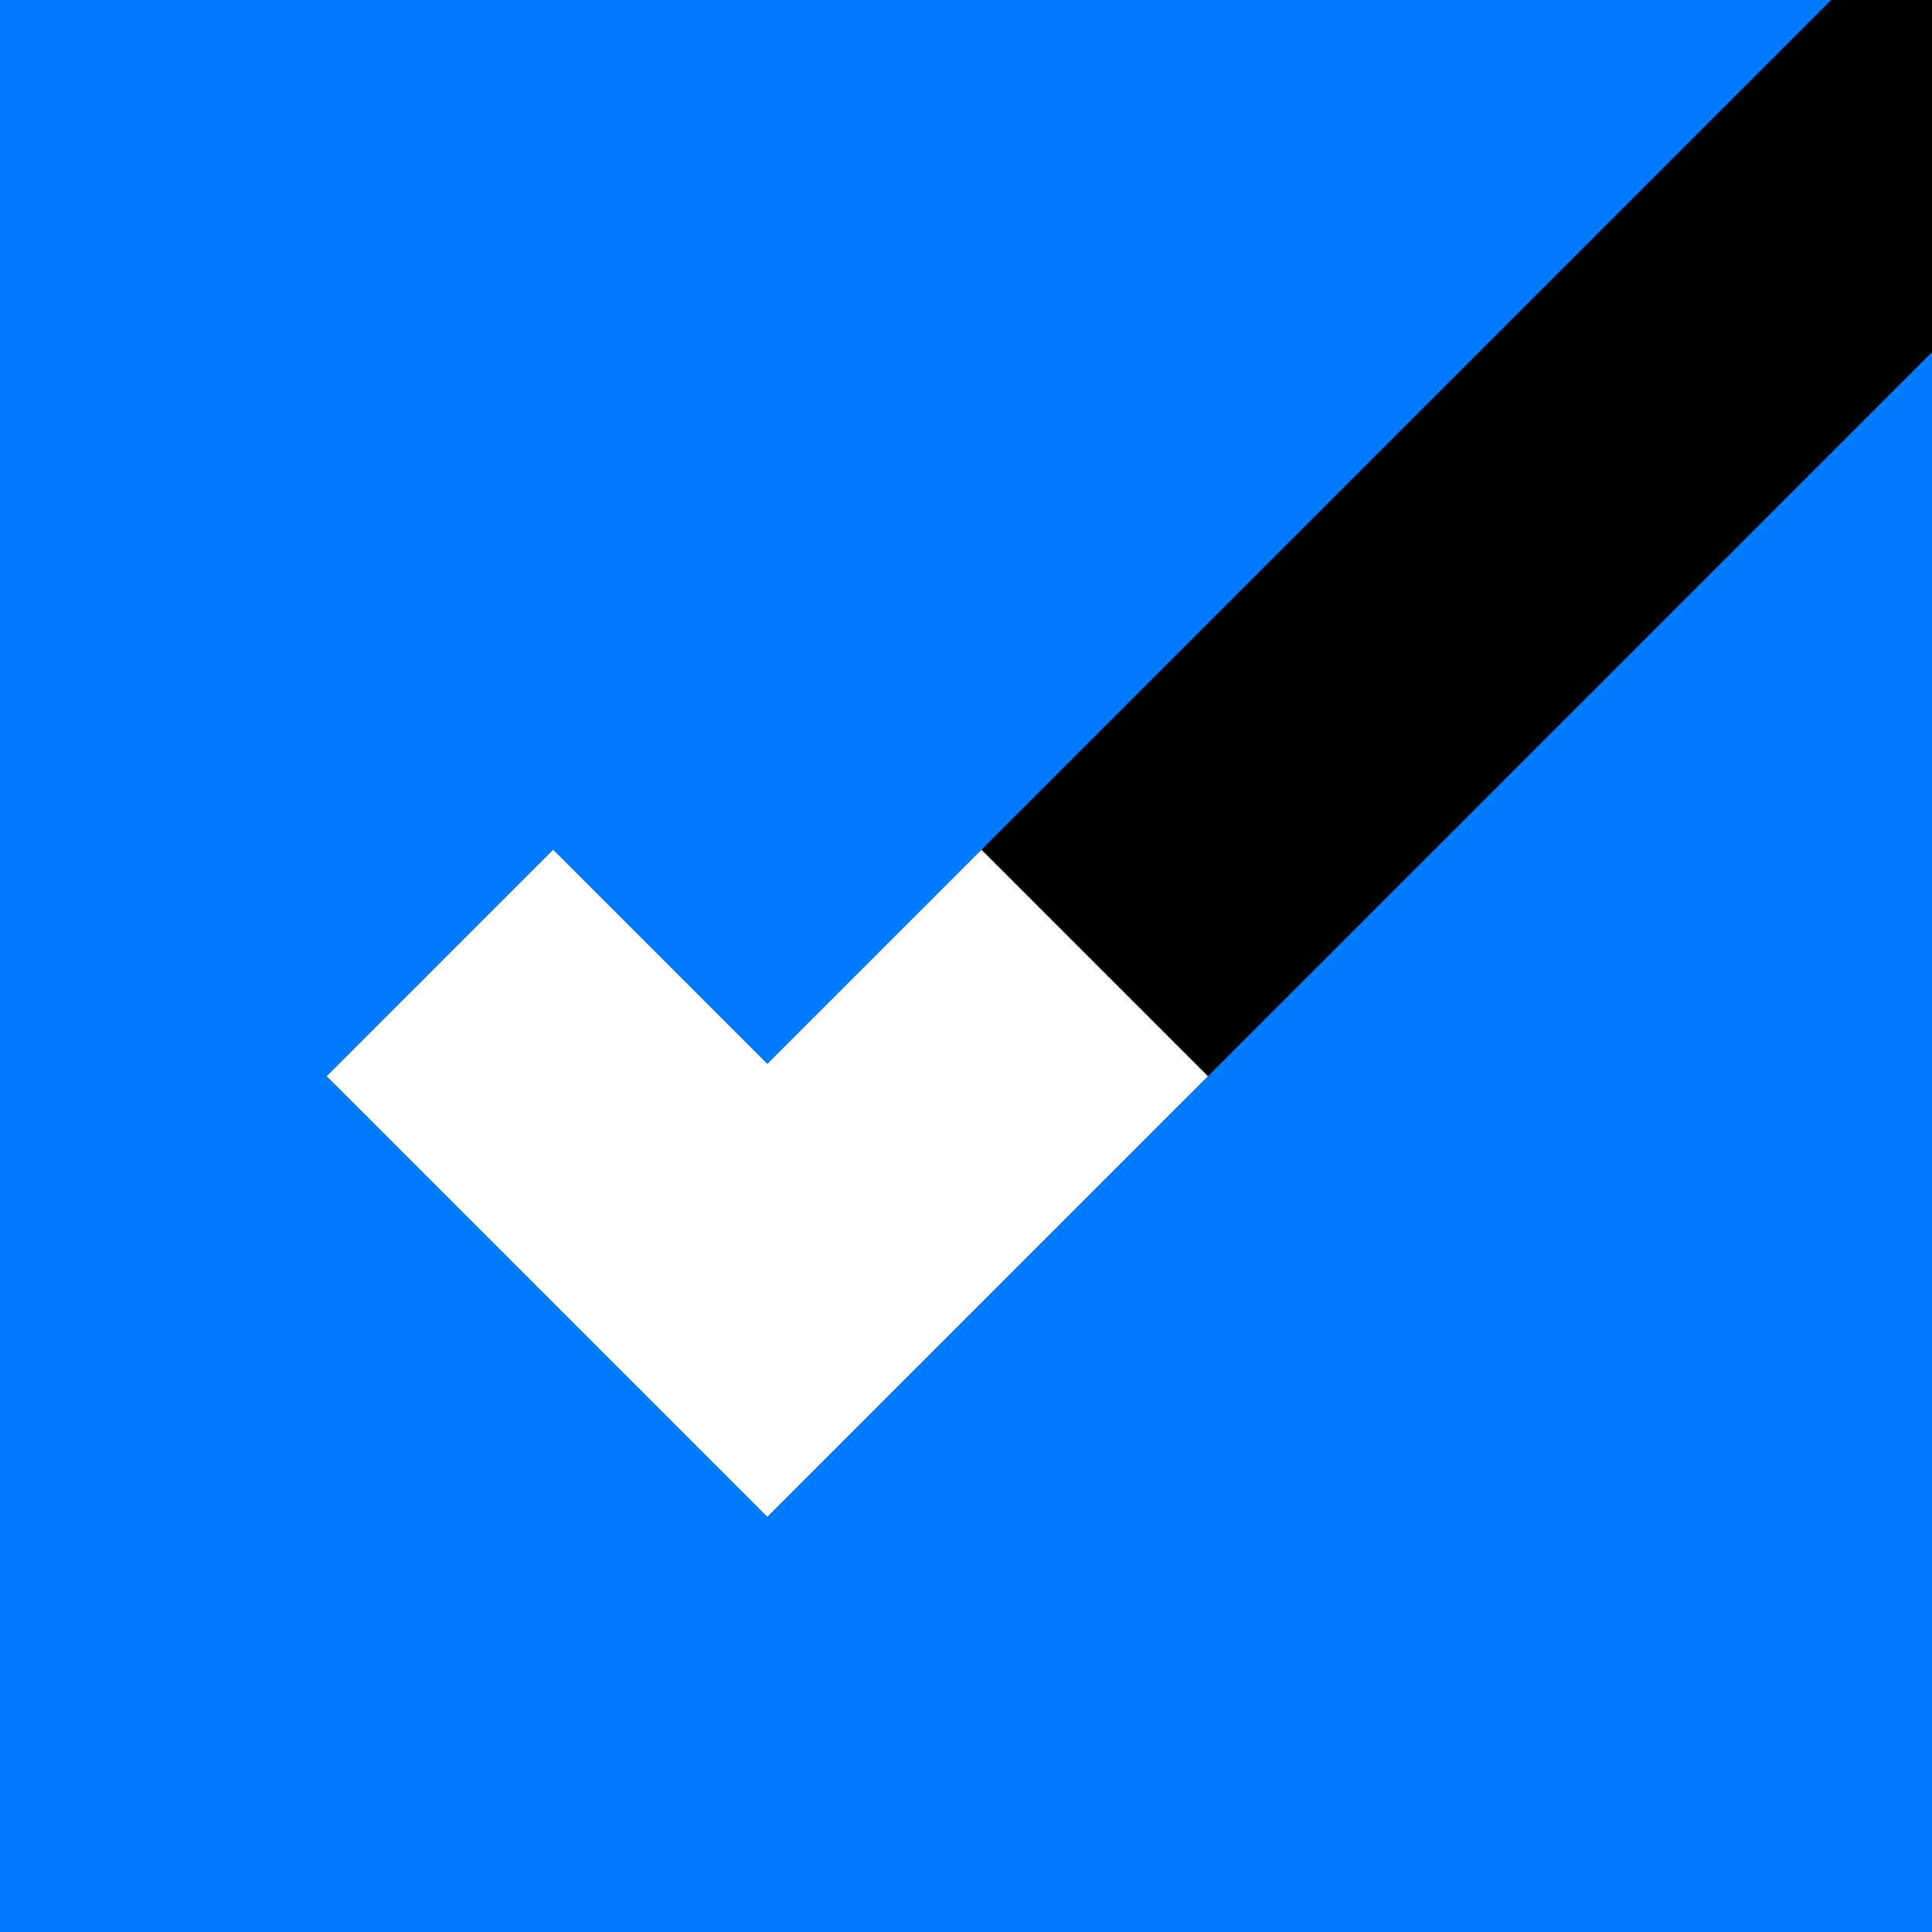
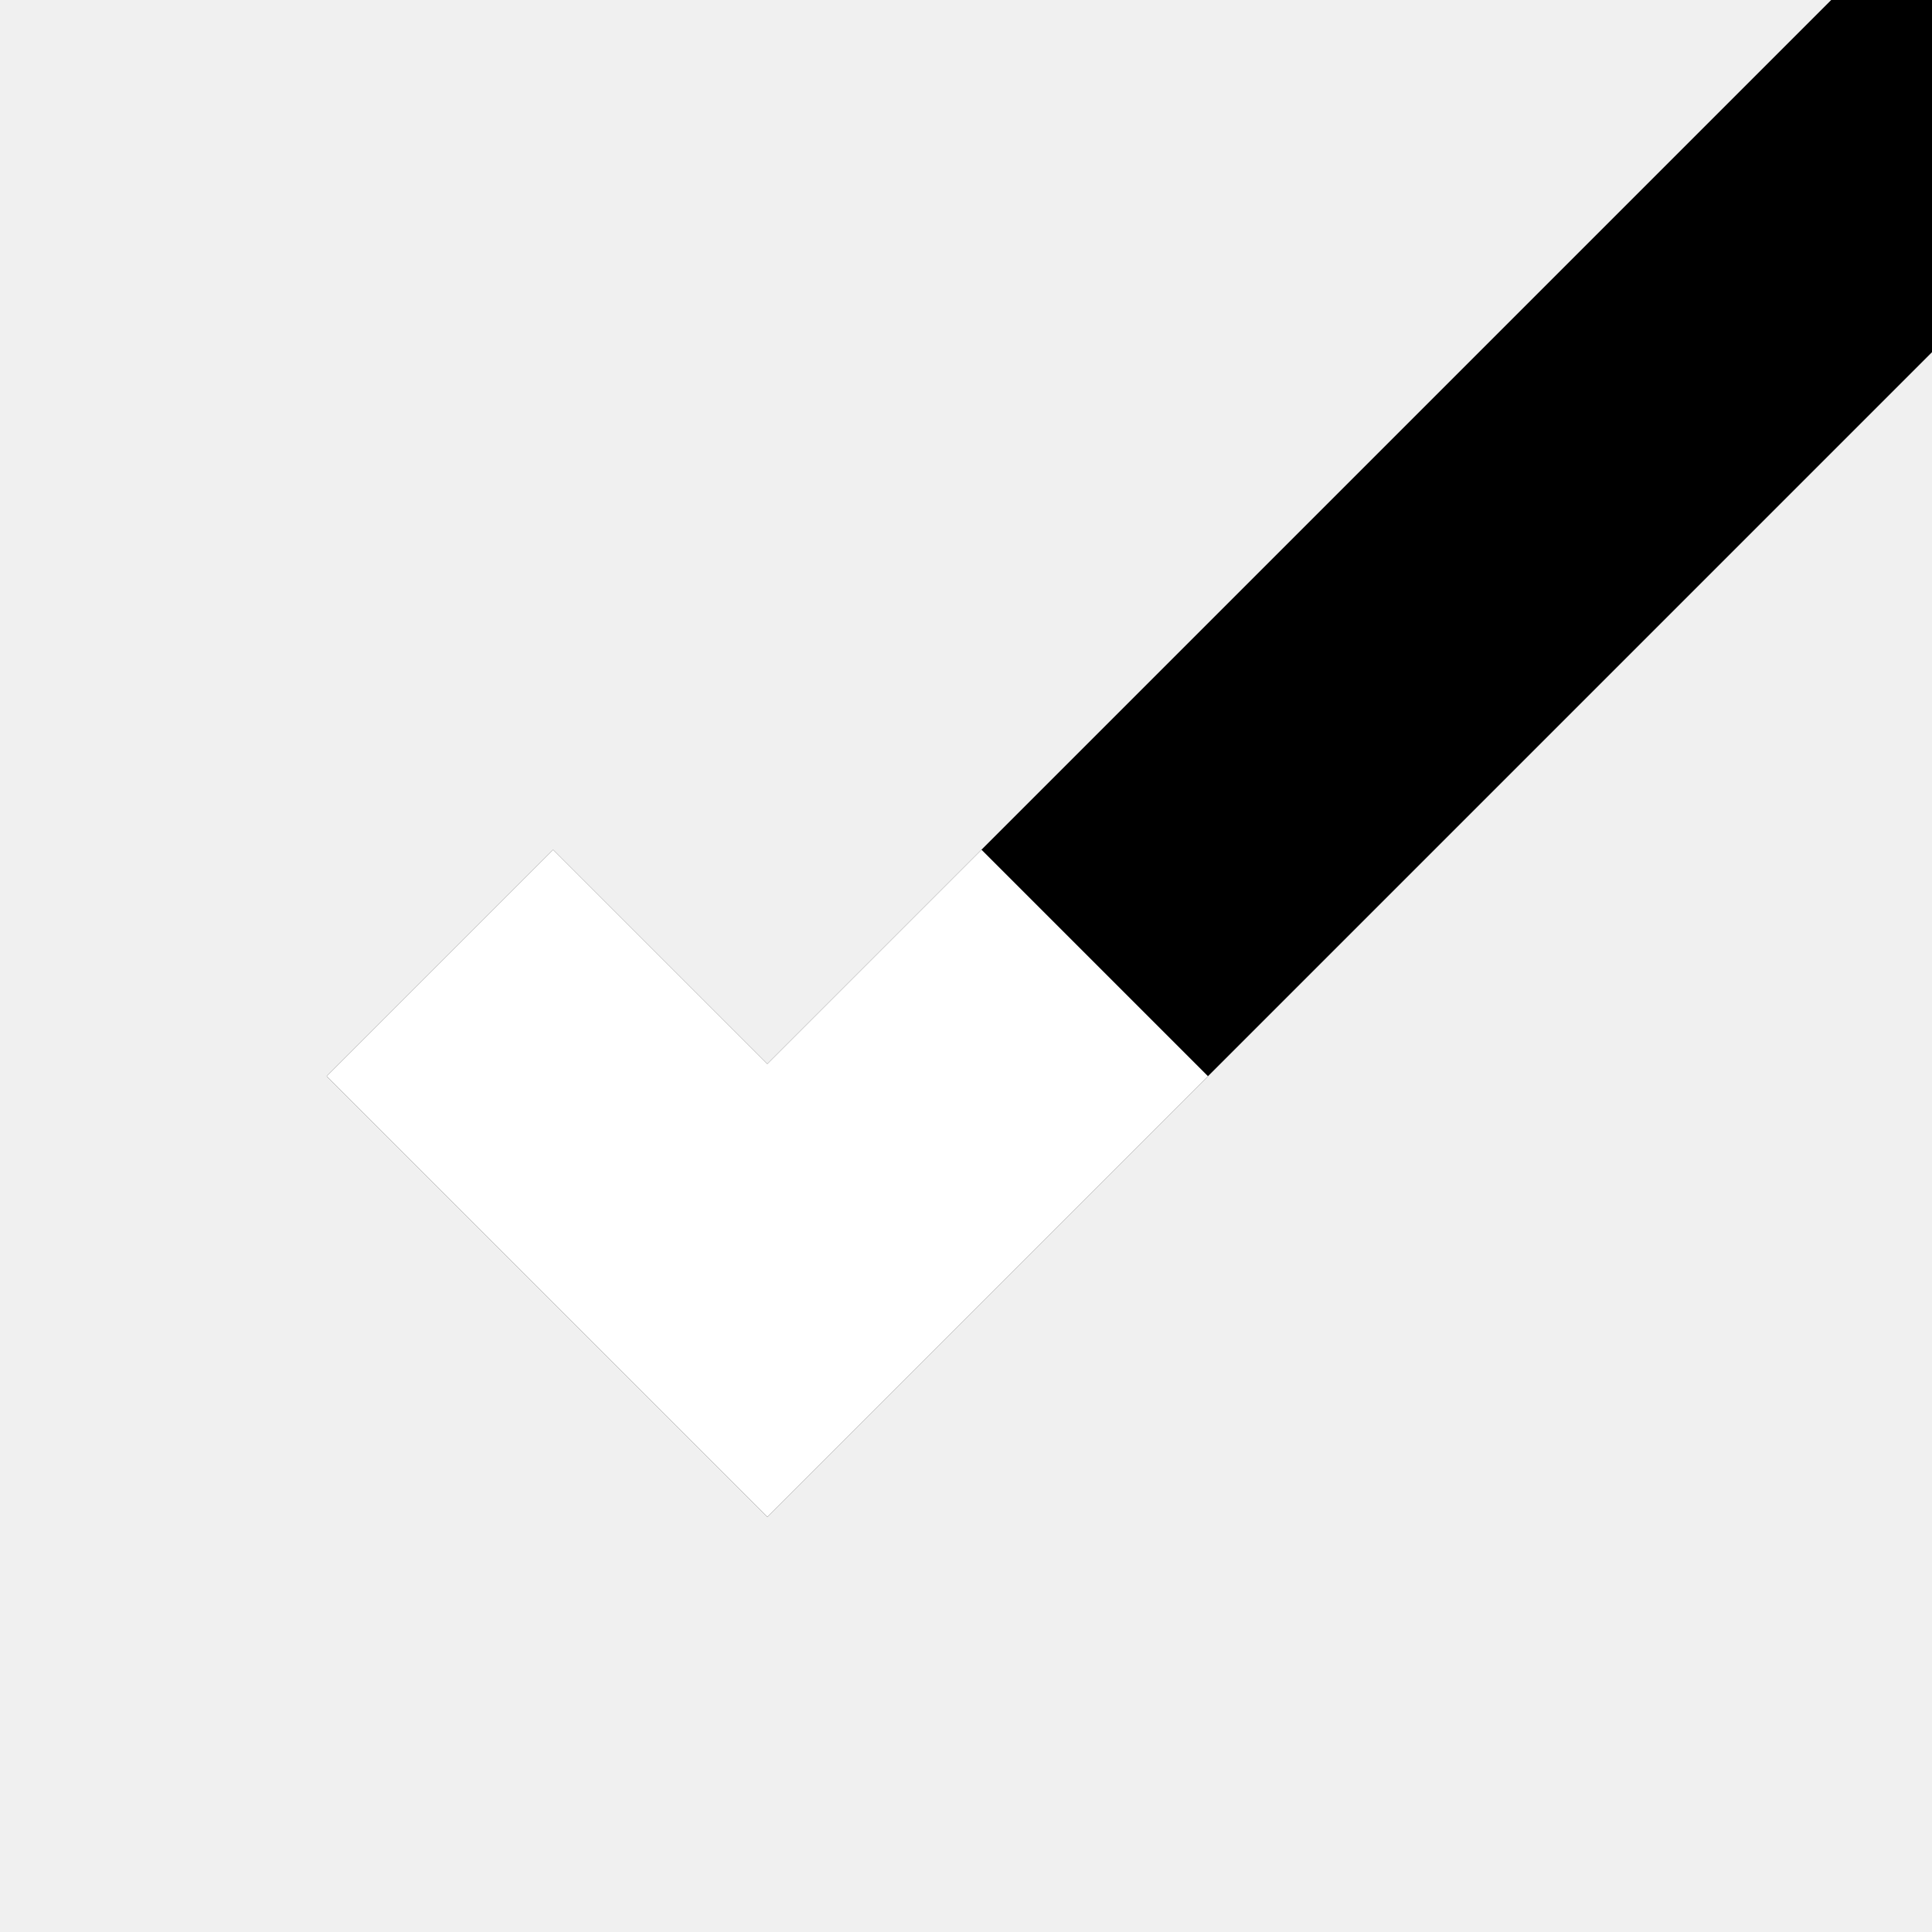
<svg xmlns="http://www.w3.org/2000/svg" width="953" height="953" viewBox="0 0 953 953" fill="none">
  <g clip-path="url(#clip0_1_8)">
-     <rect width="953" height="953" fill="#007BFF" />
    <path d="M217 475L378.5 636.5L1307 -292" stroke="black" stroke-width="158" />
    <path d="M217 475L378.5 636.5L540 475" stroke="white" stroke-width="158" />
  </g>
  <defs>
    <clipPath id="clip0_1_8">
      <rect width="953" height="953" fill="white" />
    </clipPath>
  </defs>
</svg>
